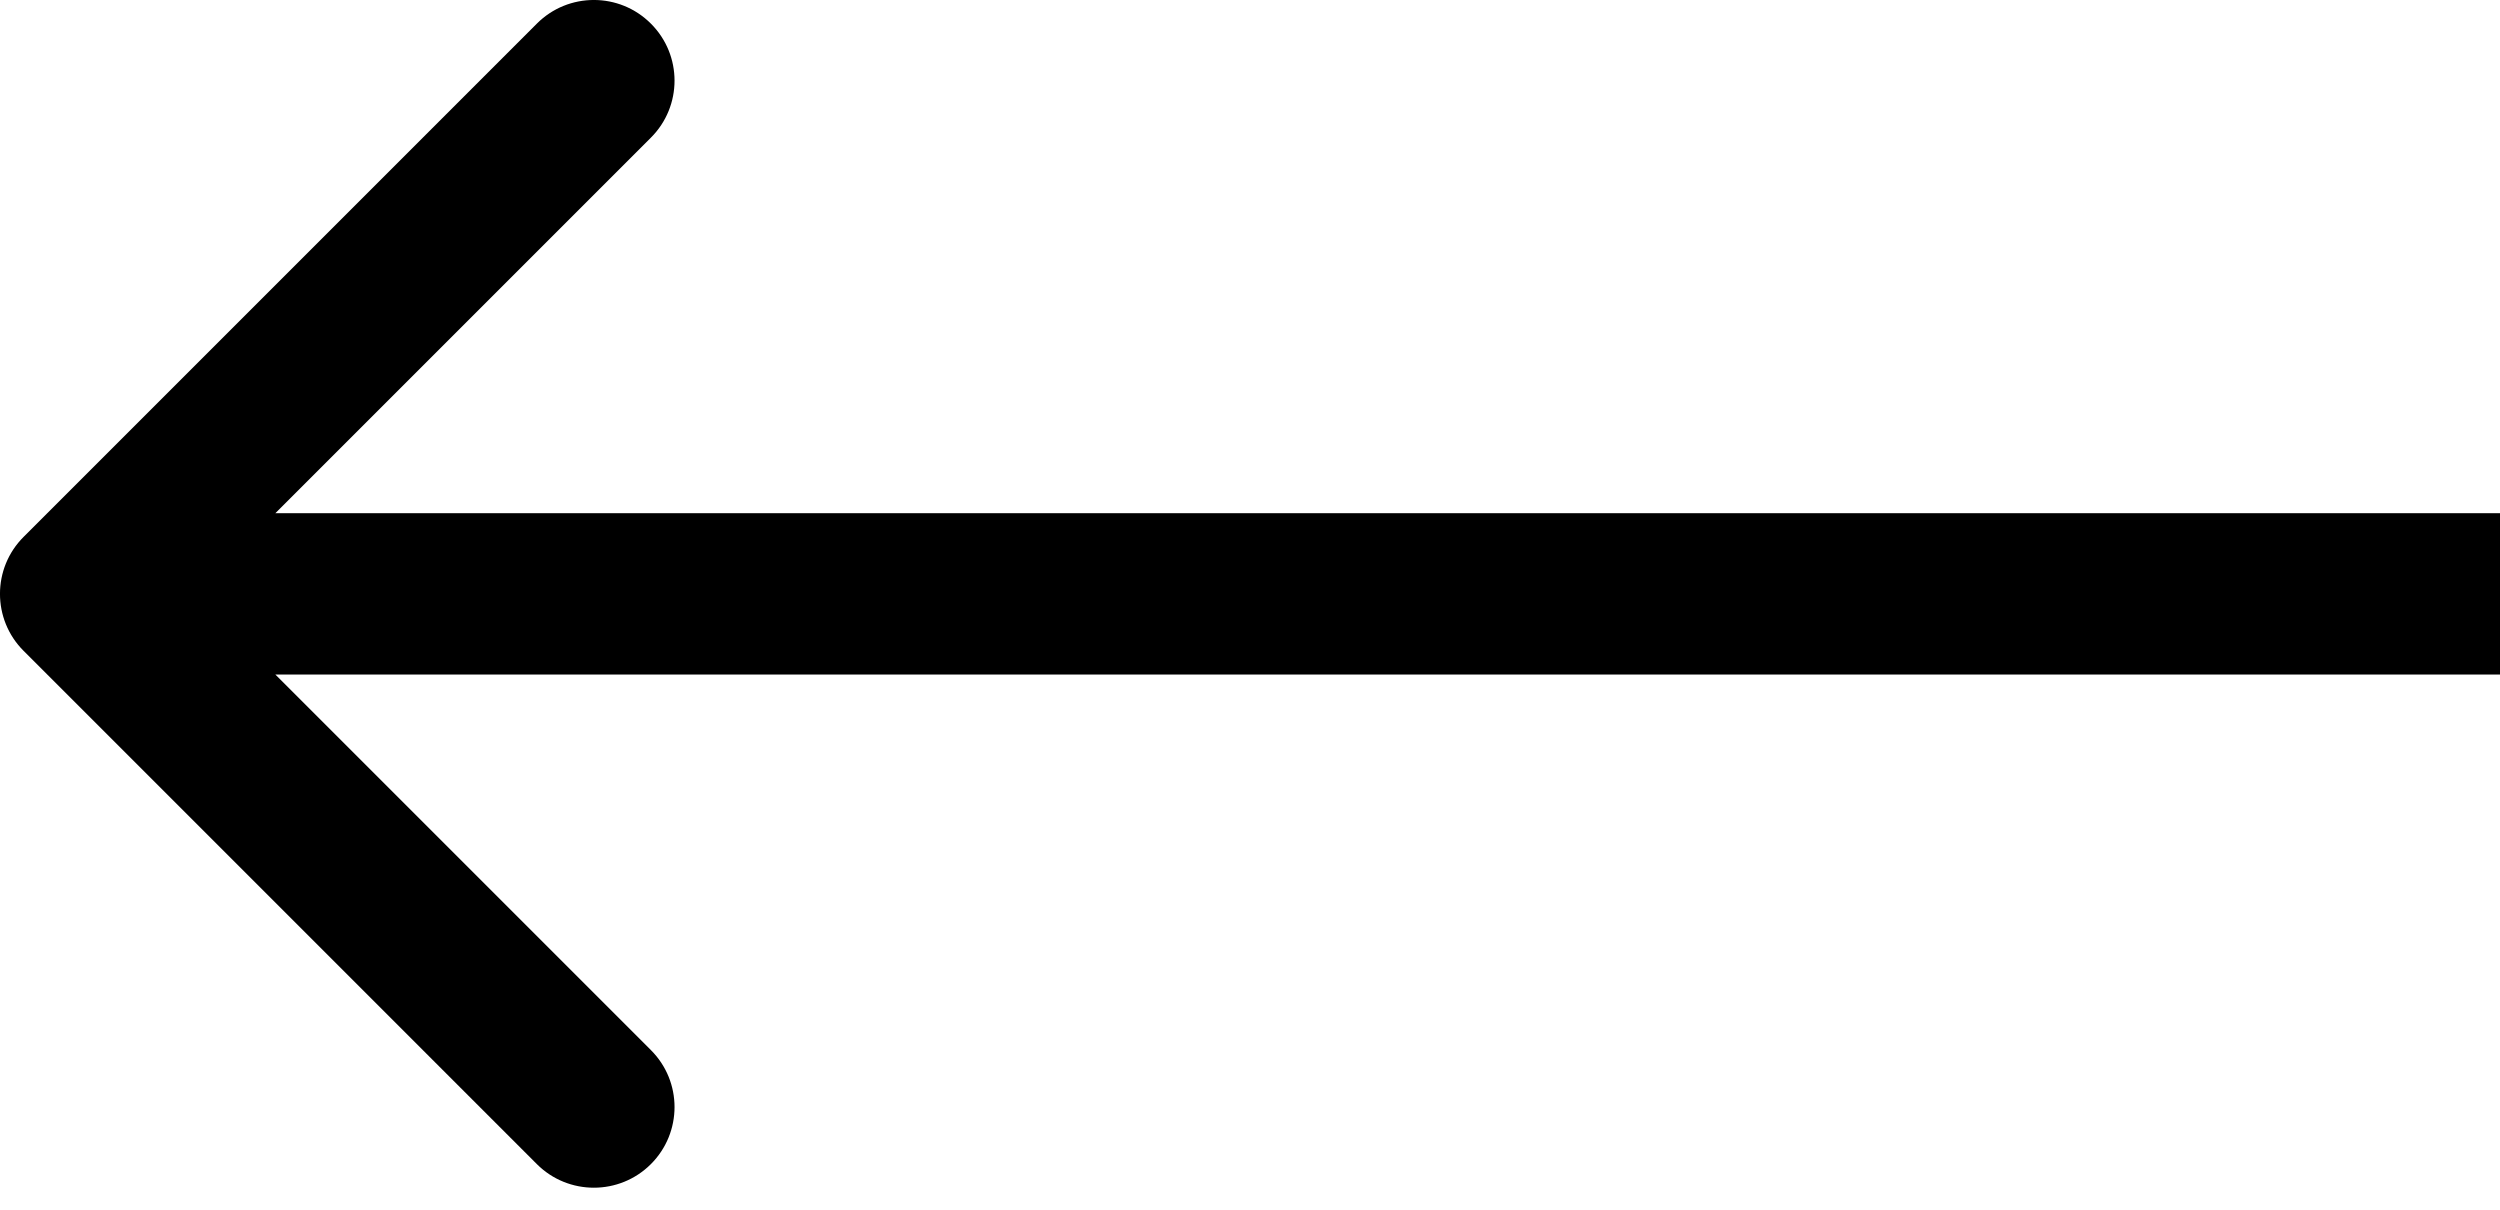
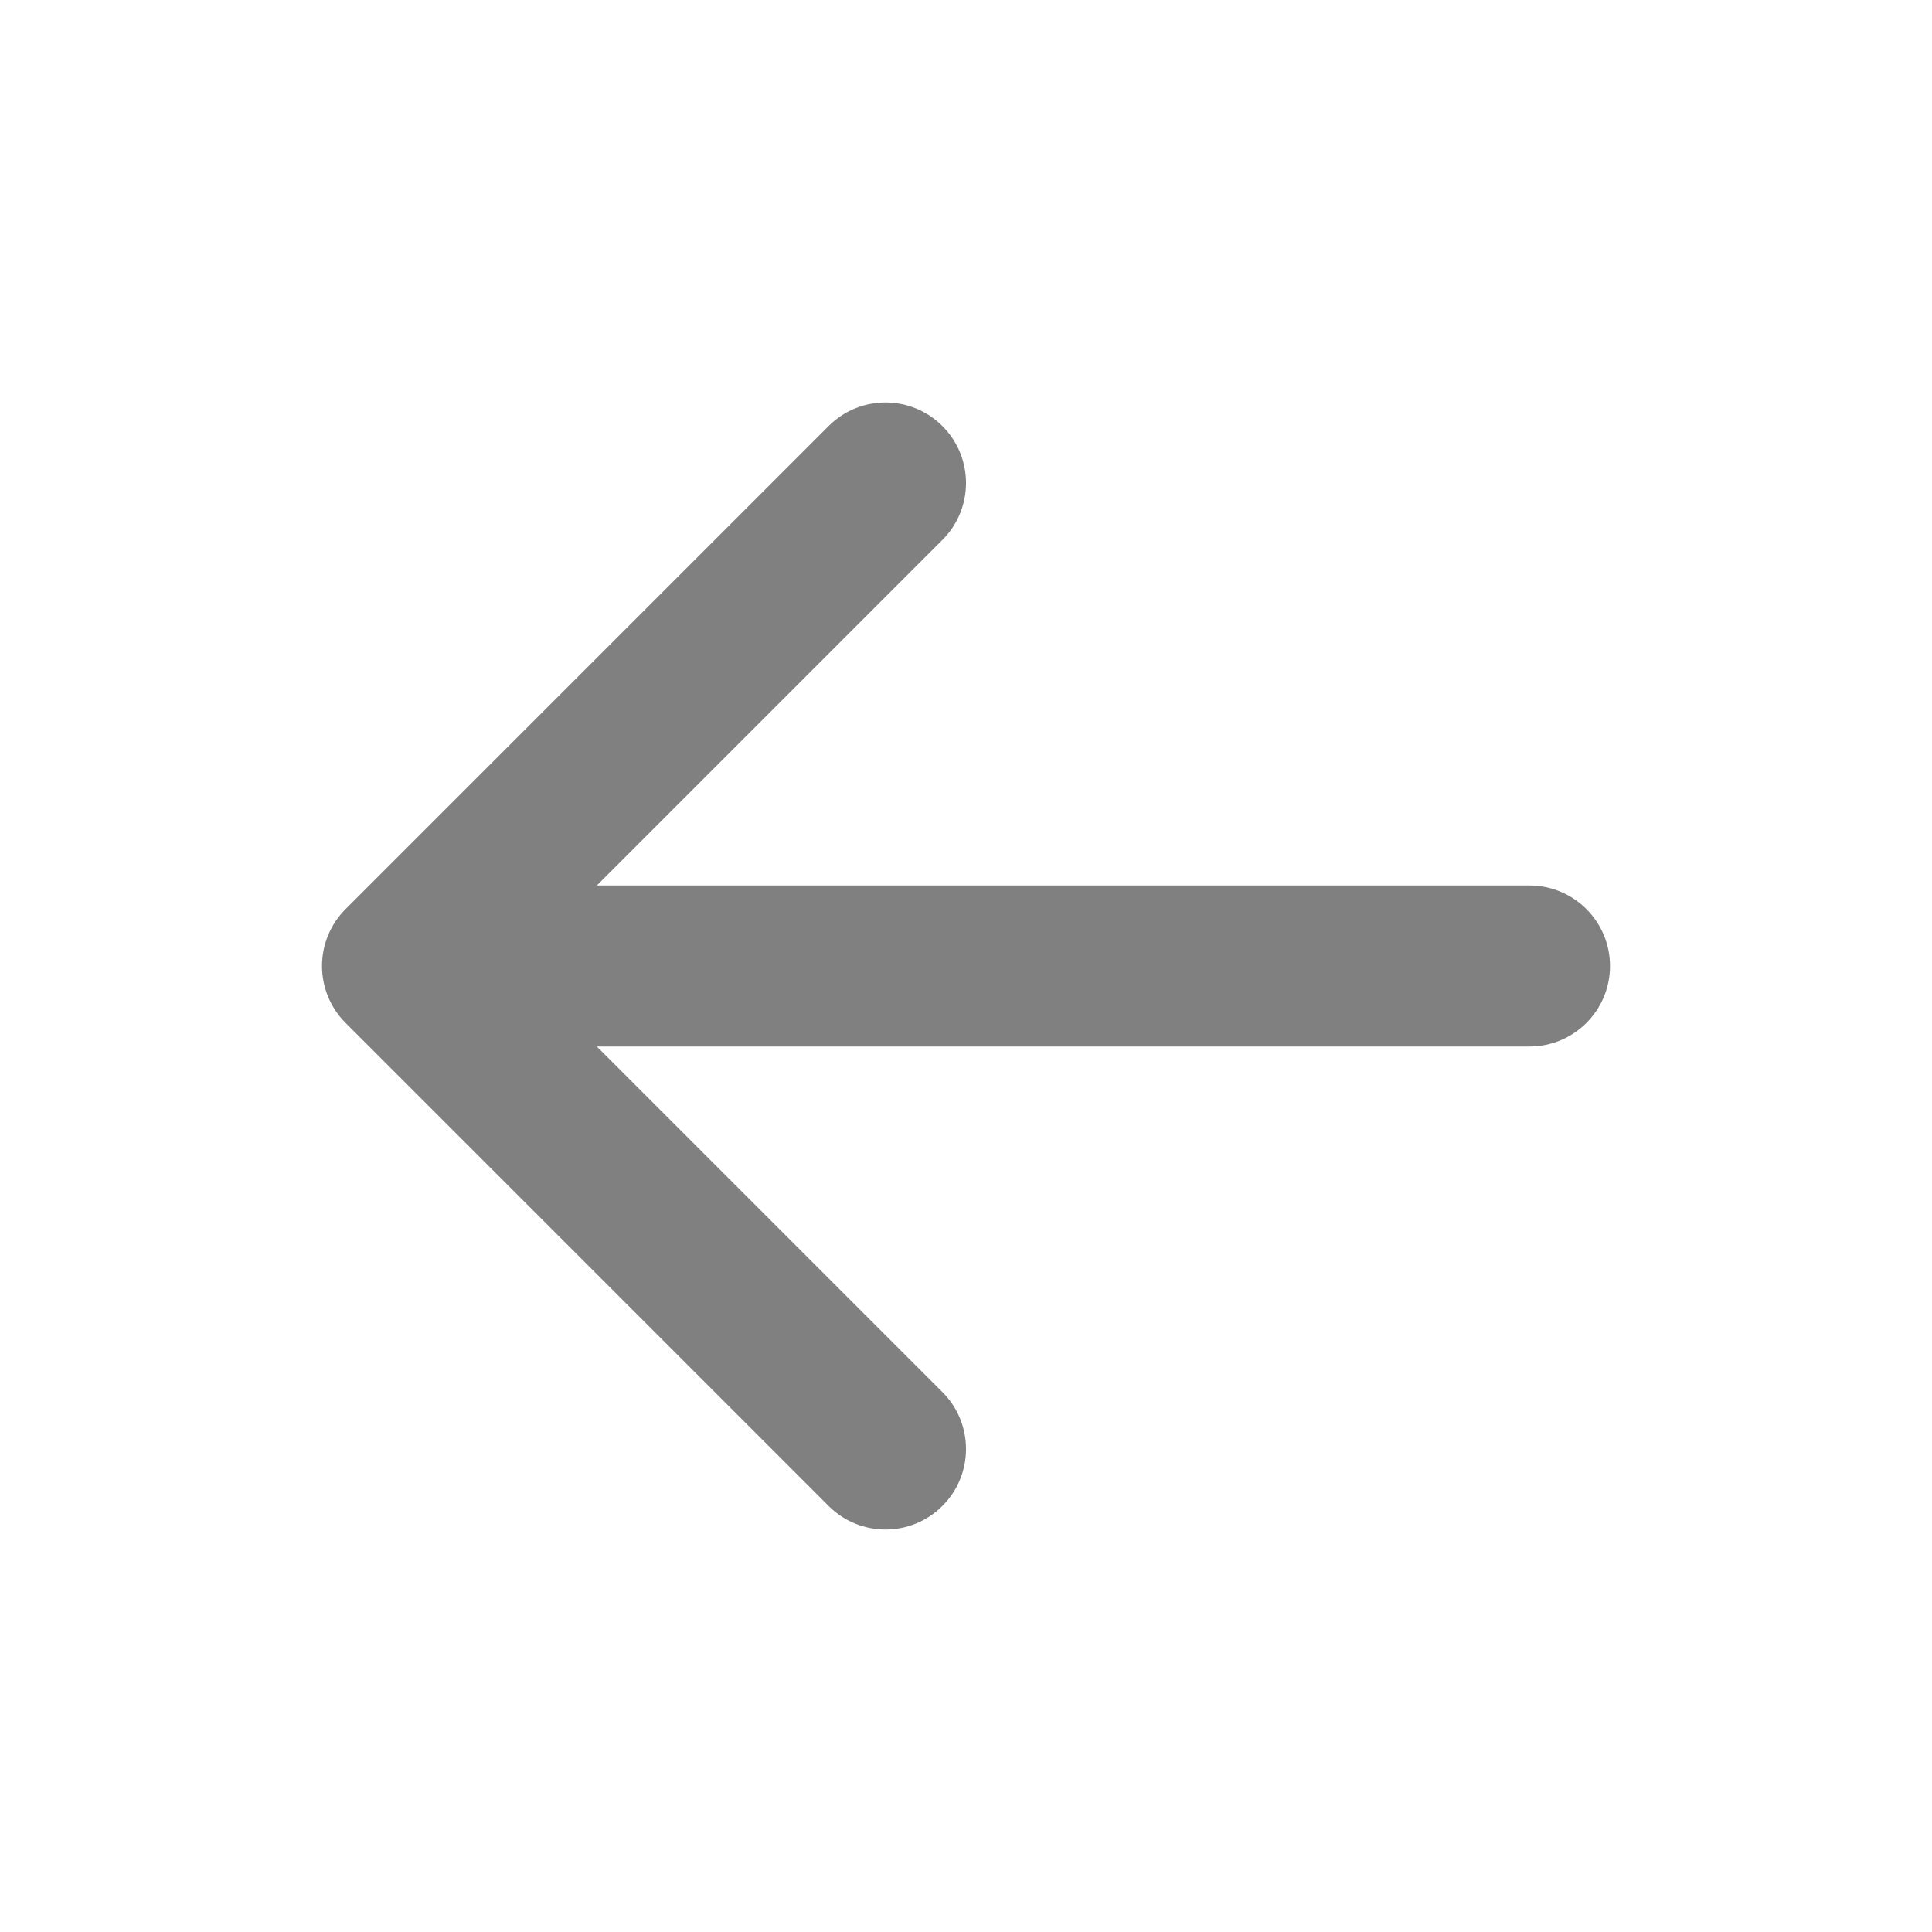
- <svg xmlns="http://www.w3.org/2000/svg" viewBox="0 0 31 15" fill="currentColor">
-   <path d="M0.293 6.657C-0.098 7.047 -0.098 7.681 0.293 8.071L6.657 14.435C7.047 14.825 7.681 14.825 8.071 14.435C8.462 14.044 8.462 13.411 8.071 13.021L2.414 7.364L8.071 1.707C8.462 1.317 8.462 0.683 8.071 0.293C7.681 -0.098 7.047 -0.098 6.657 0.293L0.293 6.657ZM31 7.364L31 6.364L1 6.364L1 7.364L1 8.364L31 8.364L31 7.364Z" />
+ <svg xmlns="http://www.w3.org/2000/svg" width="24" height="24" viewBox="0 0 24 24" fill="none">
+   <path fill-rule="evenodd" clip-rule="evenodd" d="M11.707 5.293C12.098 5.683 12.098 6.317 11.707 6.707L7.414 11H19C19.552 11 20 11.448 20 12C20 12.552 19.552 13 19 13H7.414L11.707 17.293C12.098 17.683 12.098 18.317 11.707 18.707C11.317 19.098 10.683 19.098 10.293 18.707L4.293 12.707C4.105 12.52 4 12.265 4 12C4 11.735 4.105 11.48 4.293 11.293L10.293 5.293C10.683 4.902 11.317 4.902 11.707 5.293Z" fill="#808080" />
</svg>
